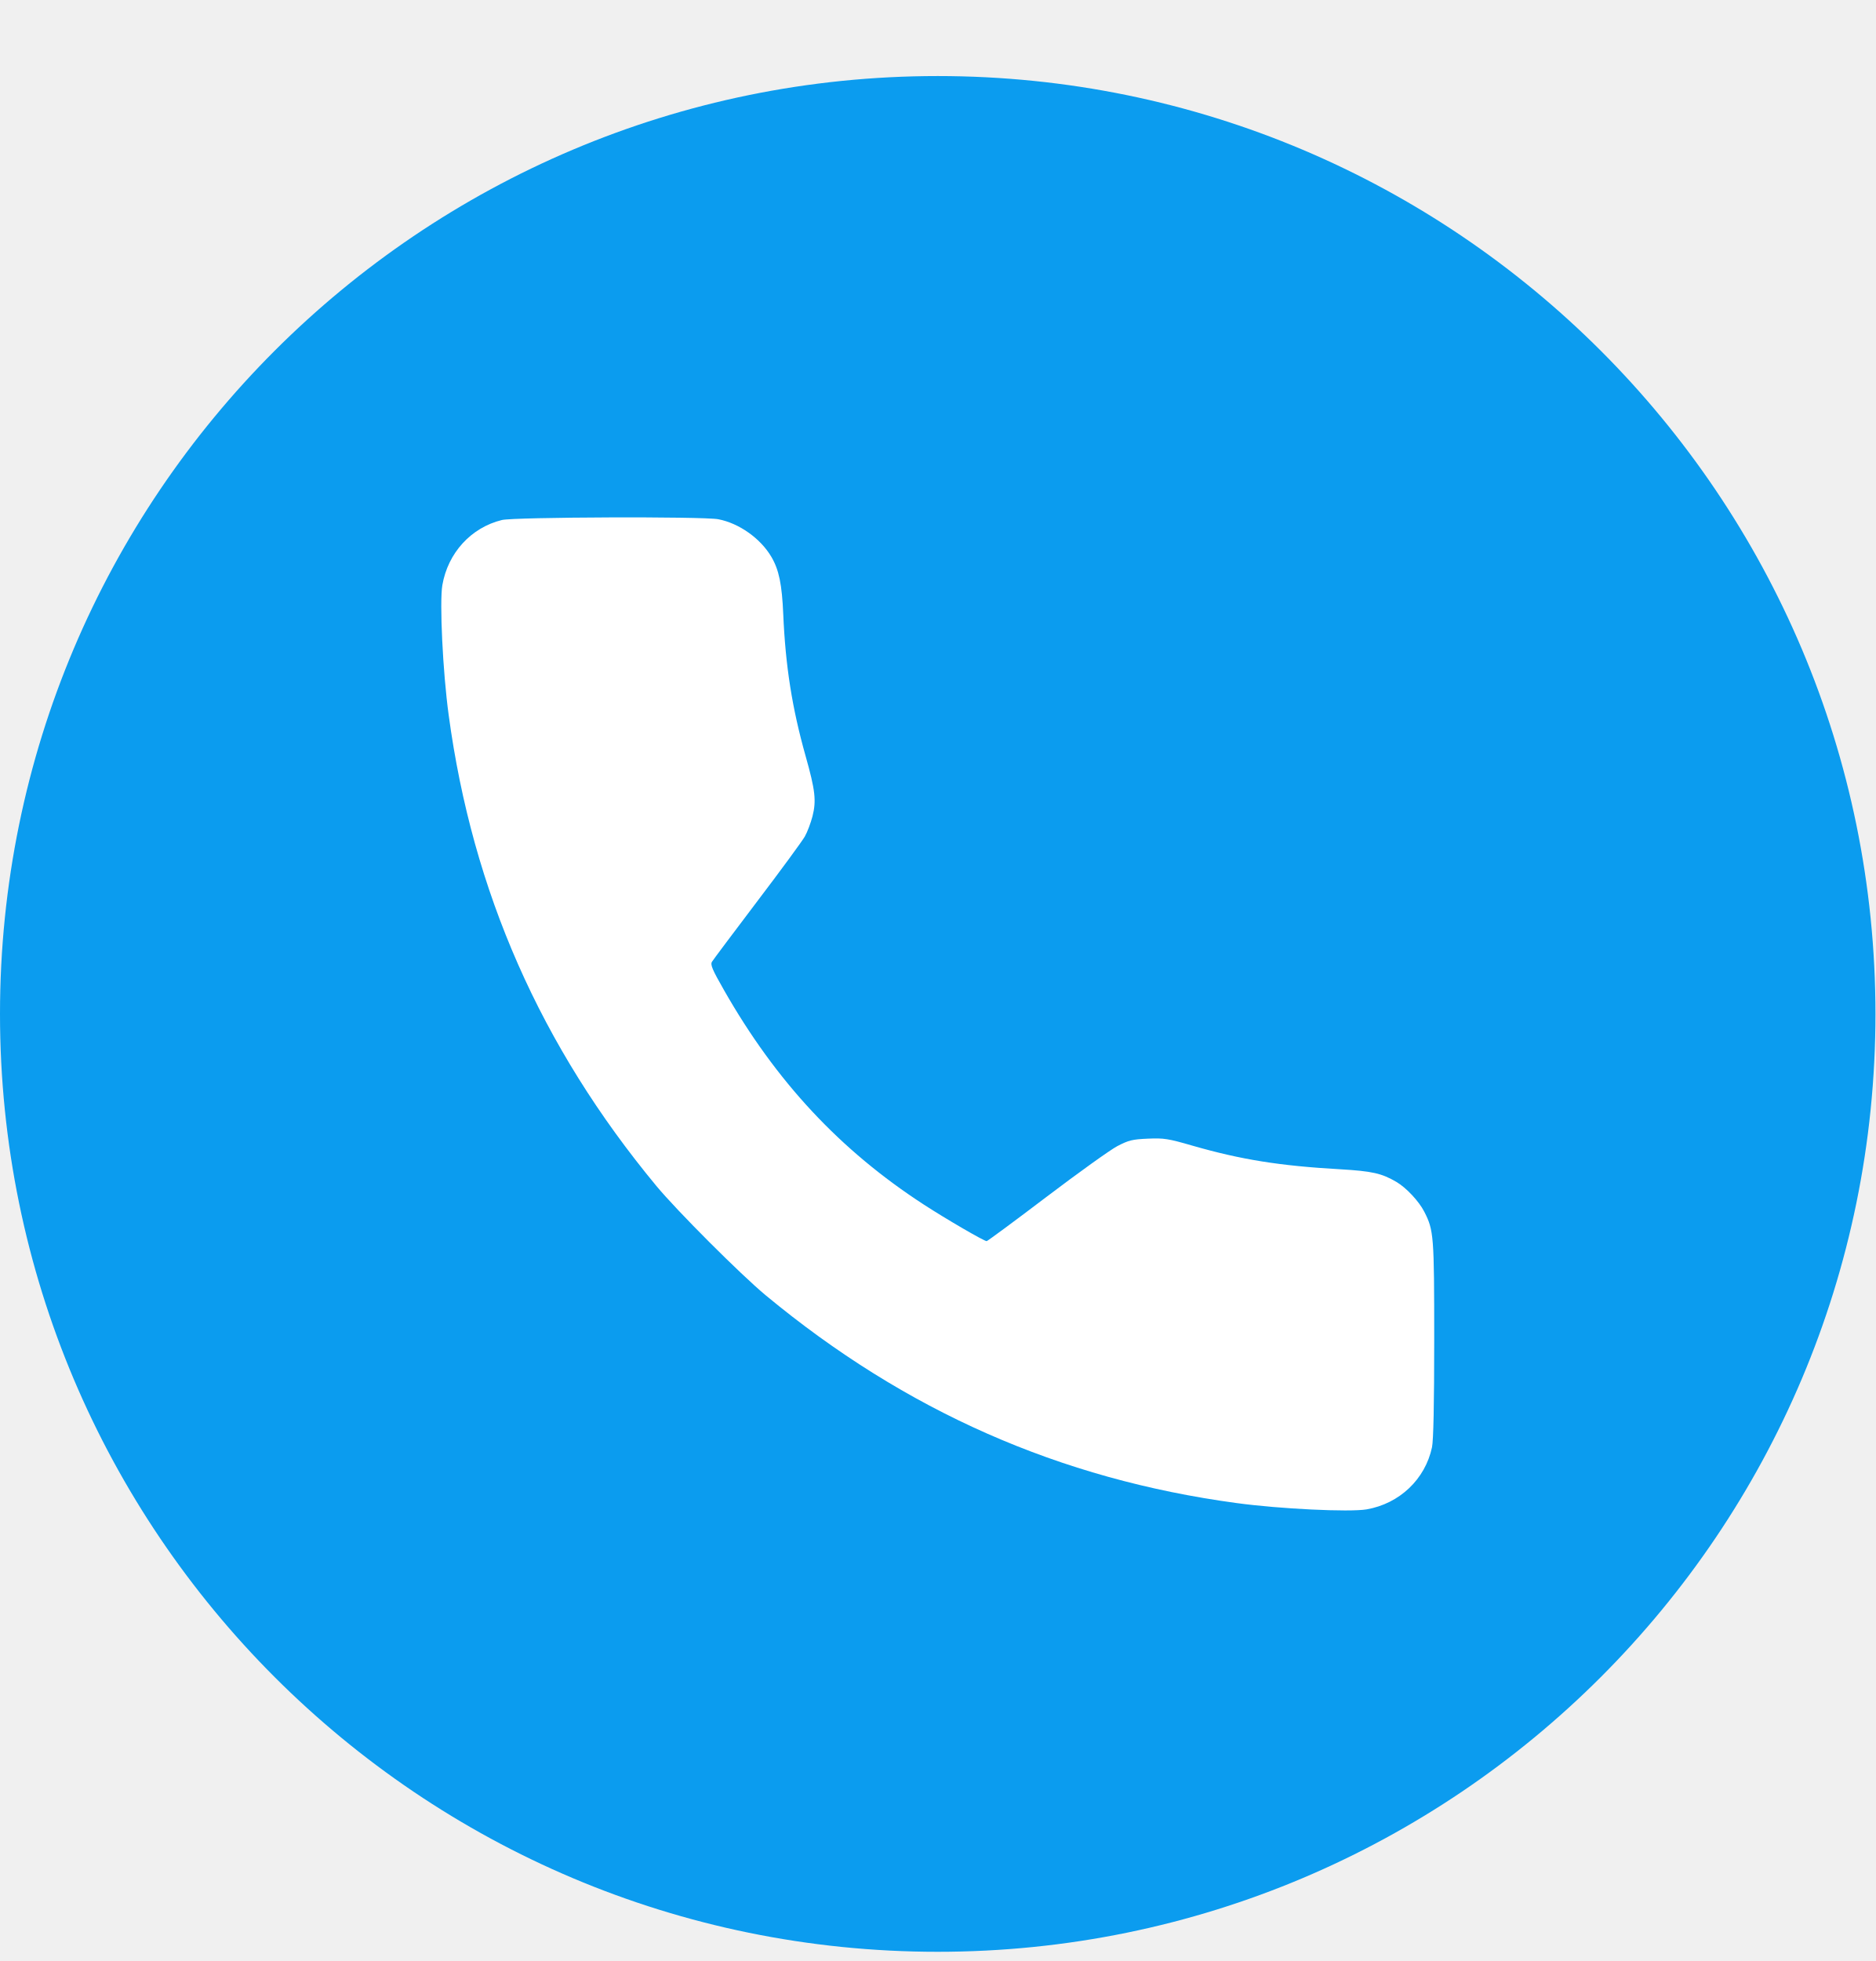
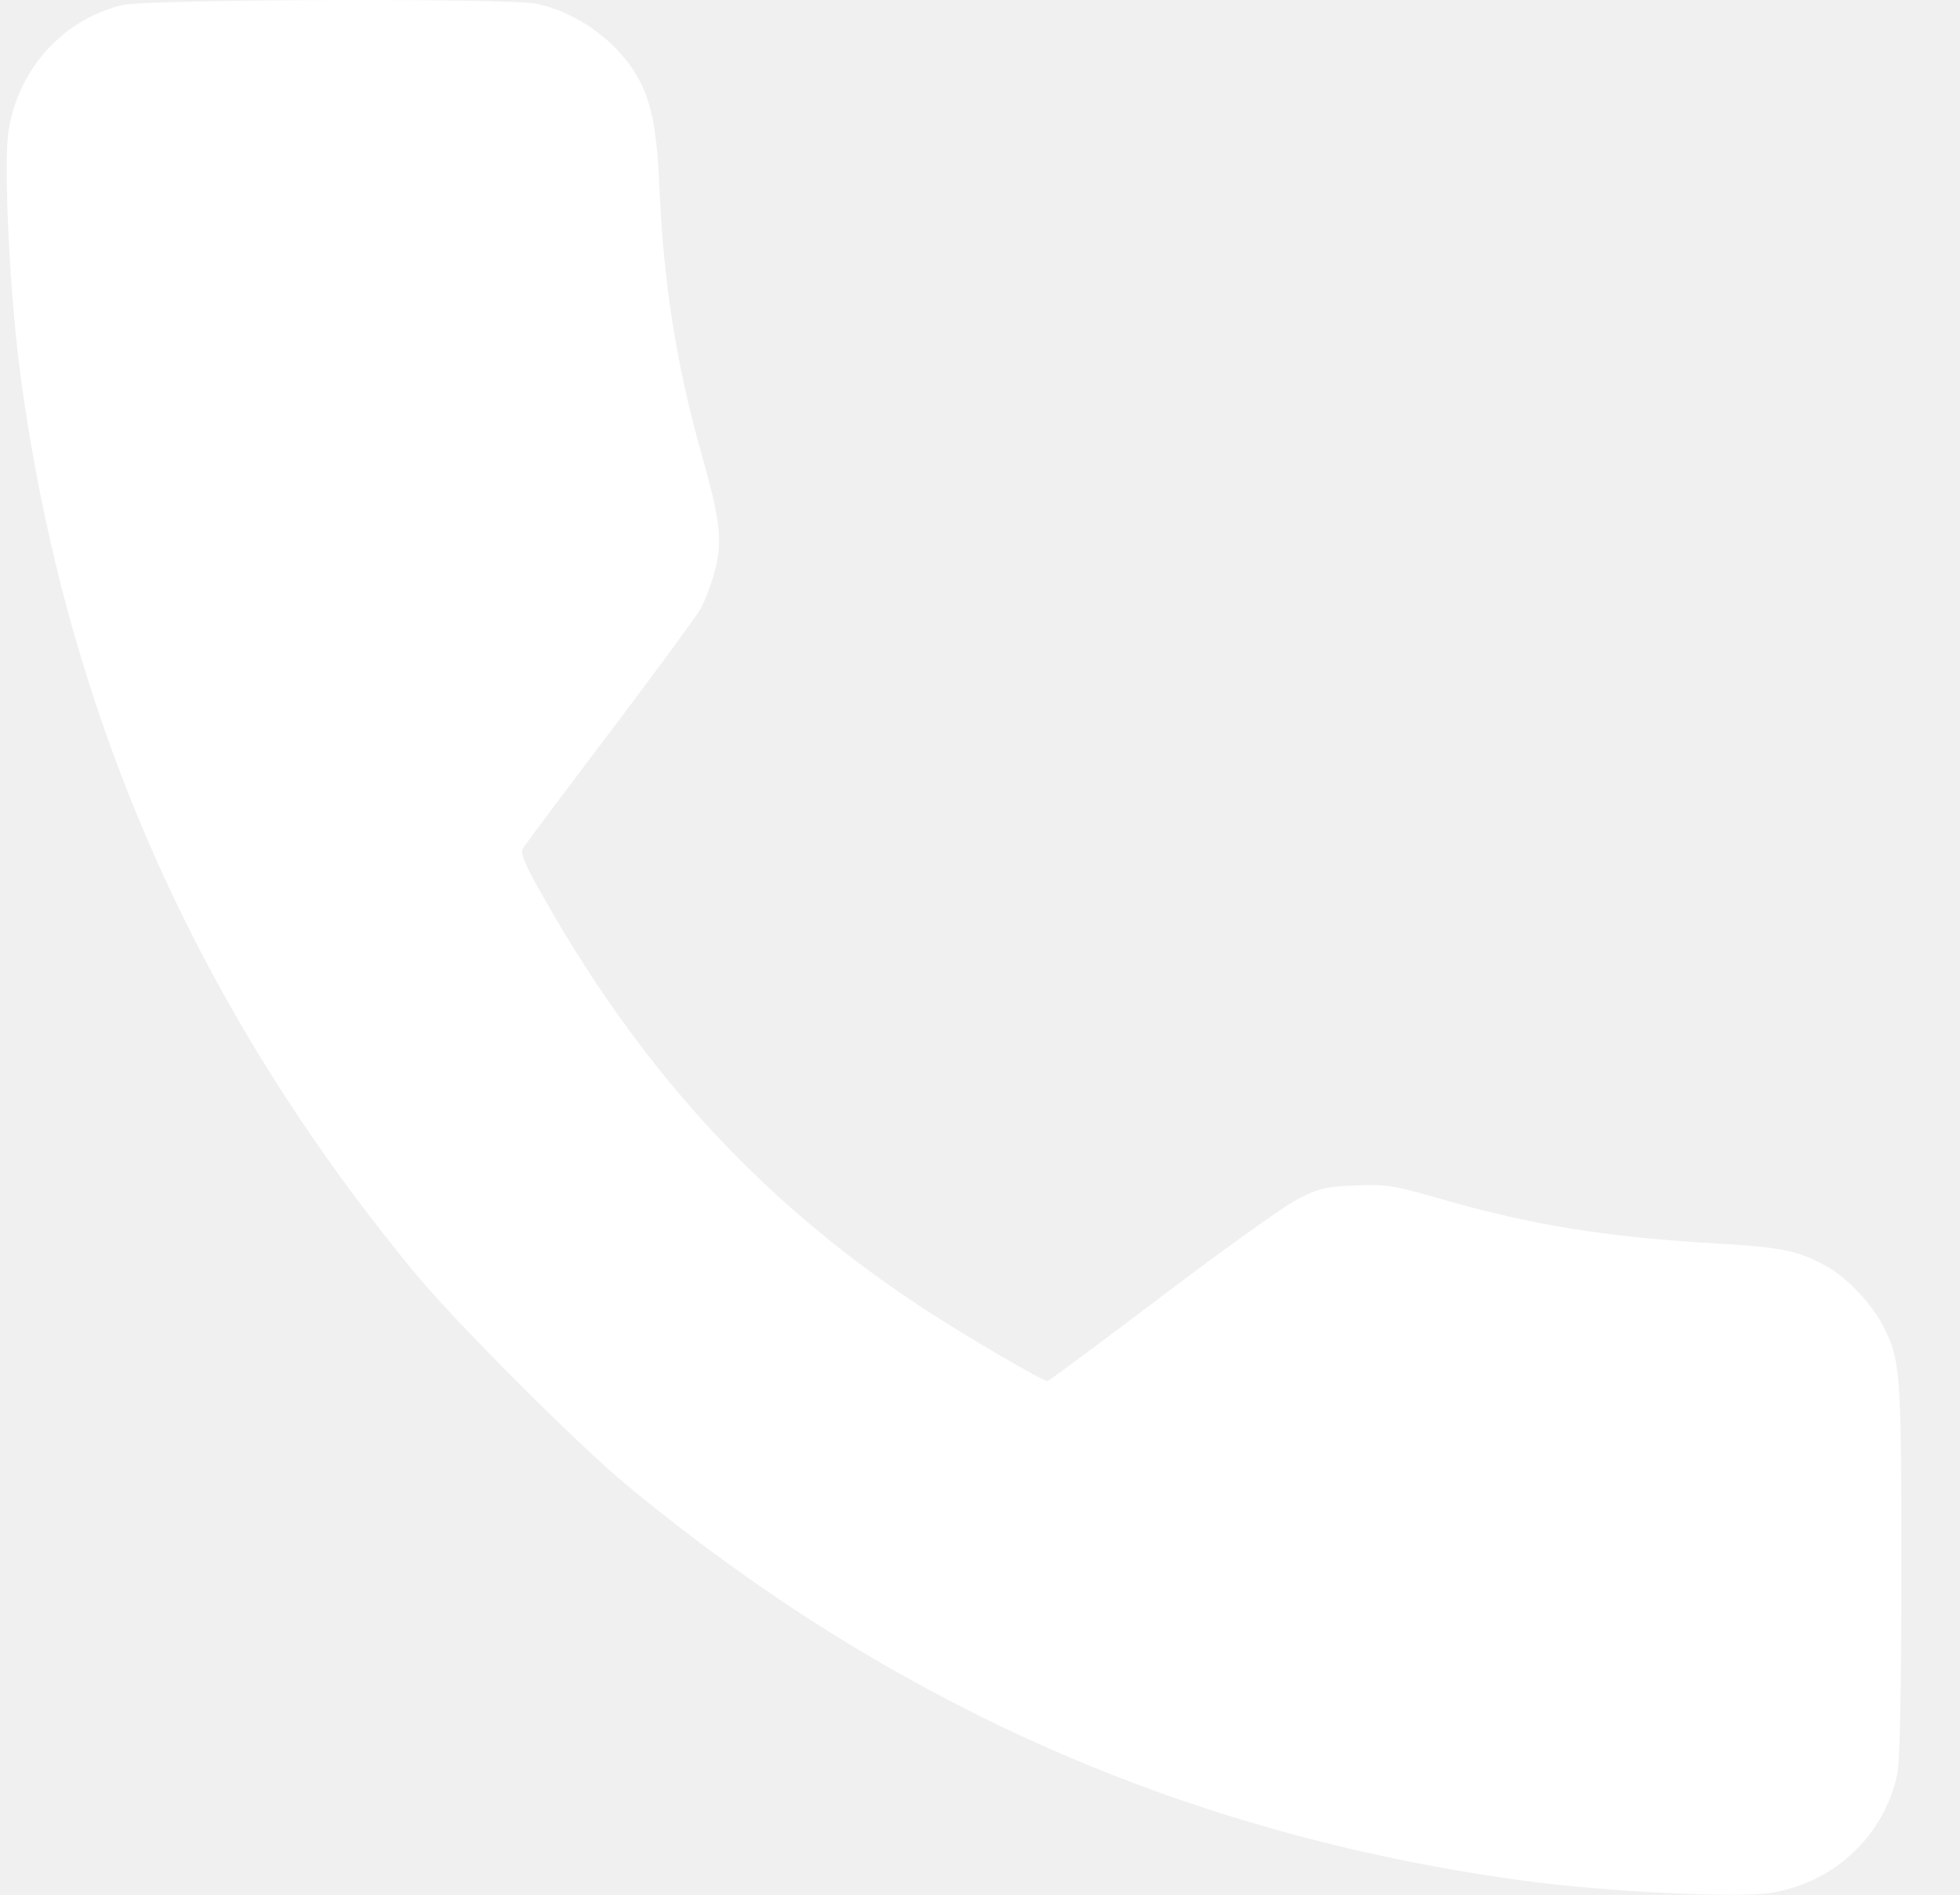
- <svg xmlns="http://www.w3.org/2000/svg" width="22" height="23" viewBox="0 0 22 23" fill="none">
-   <circle cx="11" cy="11.892" r="11" fill="#0B9CEF" />
-   <path fill-rule="evenodd" clip-rule="evenodd" d="M5.888 6.099C5.526 6.187 5.254 6.485 5.189 6.863C5.155 7.062 5.194 7.881 5.263 8.385C5.543 10.459 6.343 12.272 7.699 13.909C7.942 14.202 8.69 14.95 8.983 15.193C10.62 16.549 12.432 17.349 14.506 17.629C15.014 17.698 15.829 17.737 16.031 17.703C16.417 17.636 16.718 17.35 16.798 16.975C16.815 16.895 16.824 16.471 16.824 15.711C16.824 14.492 16.819 14.43 16.708 14.213C16.646 14.09 16.496 13.93 16.38 13.862C16.207 13.761 16.096 13.736 15.72 13.714C15.012 13.674 14.559 13.601 13.991 13.438C13.701 13.354 13.654 13.347 13.465 13.355C13.281 13.363 13.239 13.374 13.106 13.443C13.024 13.486 12.649 13.755 12.273 14.04C11.898 14.325 11.583 14.557 11.574 14.557C11.544 14.557 11.103 14.301 10.838 14.129C9.854 13.49 9.104 12.686 8.493 11.613C8.354 11.37 8.331 11.314 8.352 11.28C8.366 11.257 8.605 10.938 8.883 10.571C9.162 10.204 9.413 9.861 9.441 9.811C9.47 9.76 9.51 9.654 9.531 9.574C9.577 9.391 9.564 9.271 9.45 8.867C9.292 8.306 9.214 7.812 9.188 7.206C9.173 6.854 9.138 6.684 9.049 6.532C8.922 6.315 8.67 6.137 8.426 6.09C8.246 6.056 6.033 6.064 5.888 6.099Z" fill="white" />
+ <svg xmlns="http://www.w3.org/2000/svg" width="30" height="29" viewBox="0 0 30 29" fill="none">
+   <path fill-rule="evenodd" clip-rule="evenodd" d="M1.873 0.077C0.974 0.295 0.295 1.037 0.134 1.978C0.049 2.474 0.147 4.512 0.317 5.769C1.015 10.933 3.006 15.446 6.383 19.522C6.988 20.252 8.85 22.114 9.58 22.719C13.655 26.097 18.168 28.087 23.332 28.786C24.598 28.957 26.626 29.054 27.129 28.968C28.089 28.803 28.84 28.091 29.039 27.156C29.081 26.956 29.102 25.901 29.102 24.008C29.102 20.974 29.091 20.819 28.816 20.28C28.66 19.974 28.286 19.575 27.999 19.406C27.567 19.153 27.291 19.091 26.354 19.038C24.593 18.937 23.465 18.757 22.049 18.349C21.327 18.141 21.212 18.123 20.739 18.144C20.283 18.164 20.178 18.189 19.847 18.362C19.641 18.47 18.707 19.139 17.772 19.848C16.837 20.557 16.054 21.137 16.032 21.137C15.957 21.137 14.859 20.497 14.199 20.069C11.748 18.479 9.882 16.478 8.36 13.806C8.015 13.202 7.956 13.061 8.009 12.976C8.044 12.92 8.639 12.126 9.332 11.211C10.025 10.296 10.65 9.445 10.722 9.319C10.793 9.193 10.893 8.928 10.944 8.729C11.06 8.274 11.026 7.975 10.743 6.969C10.35 5.572 10.156 4.342 10.091 2.832C10.053 1.957 9.965 1.532 9.744 1.154C9.428 0.614 8.801 0.17 8.193 0.055C7.745 -0.03 2.234 -0.011 1.873 0.077Z" fill="white" />
</svg>
